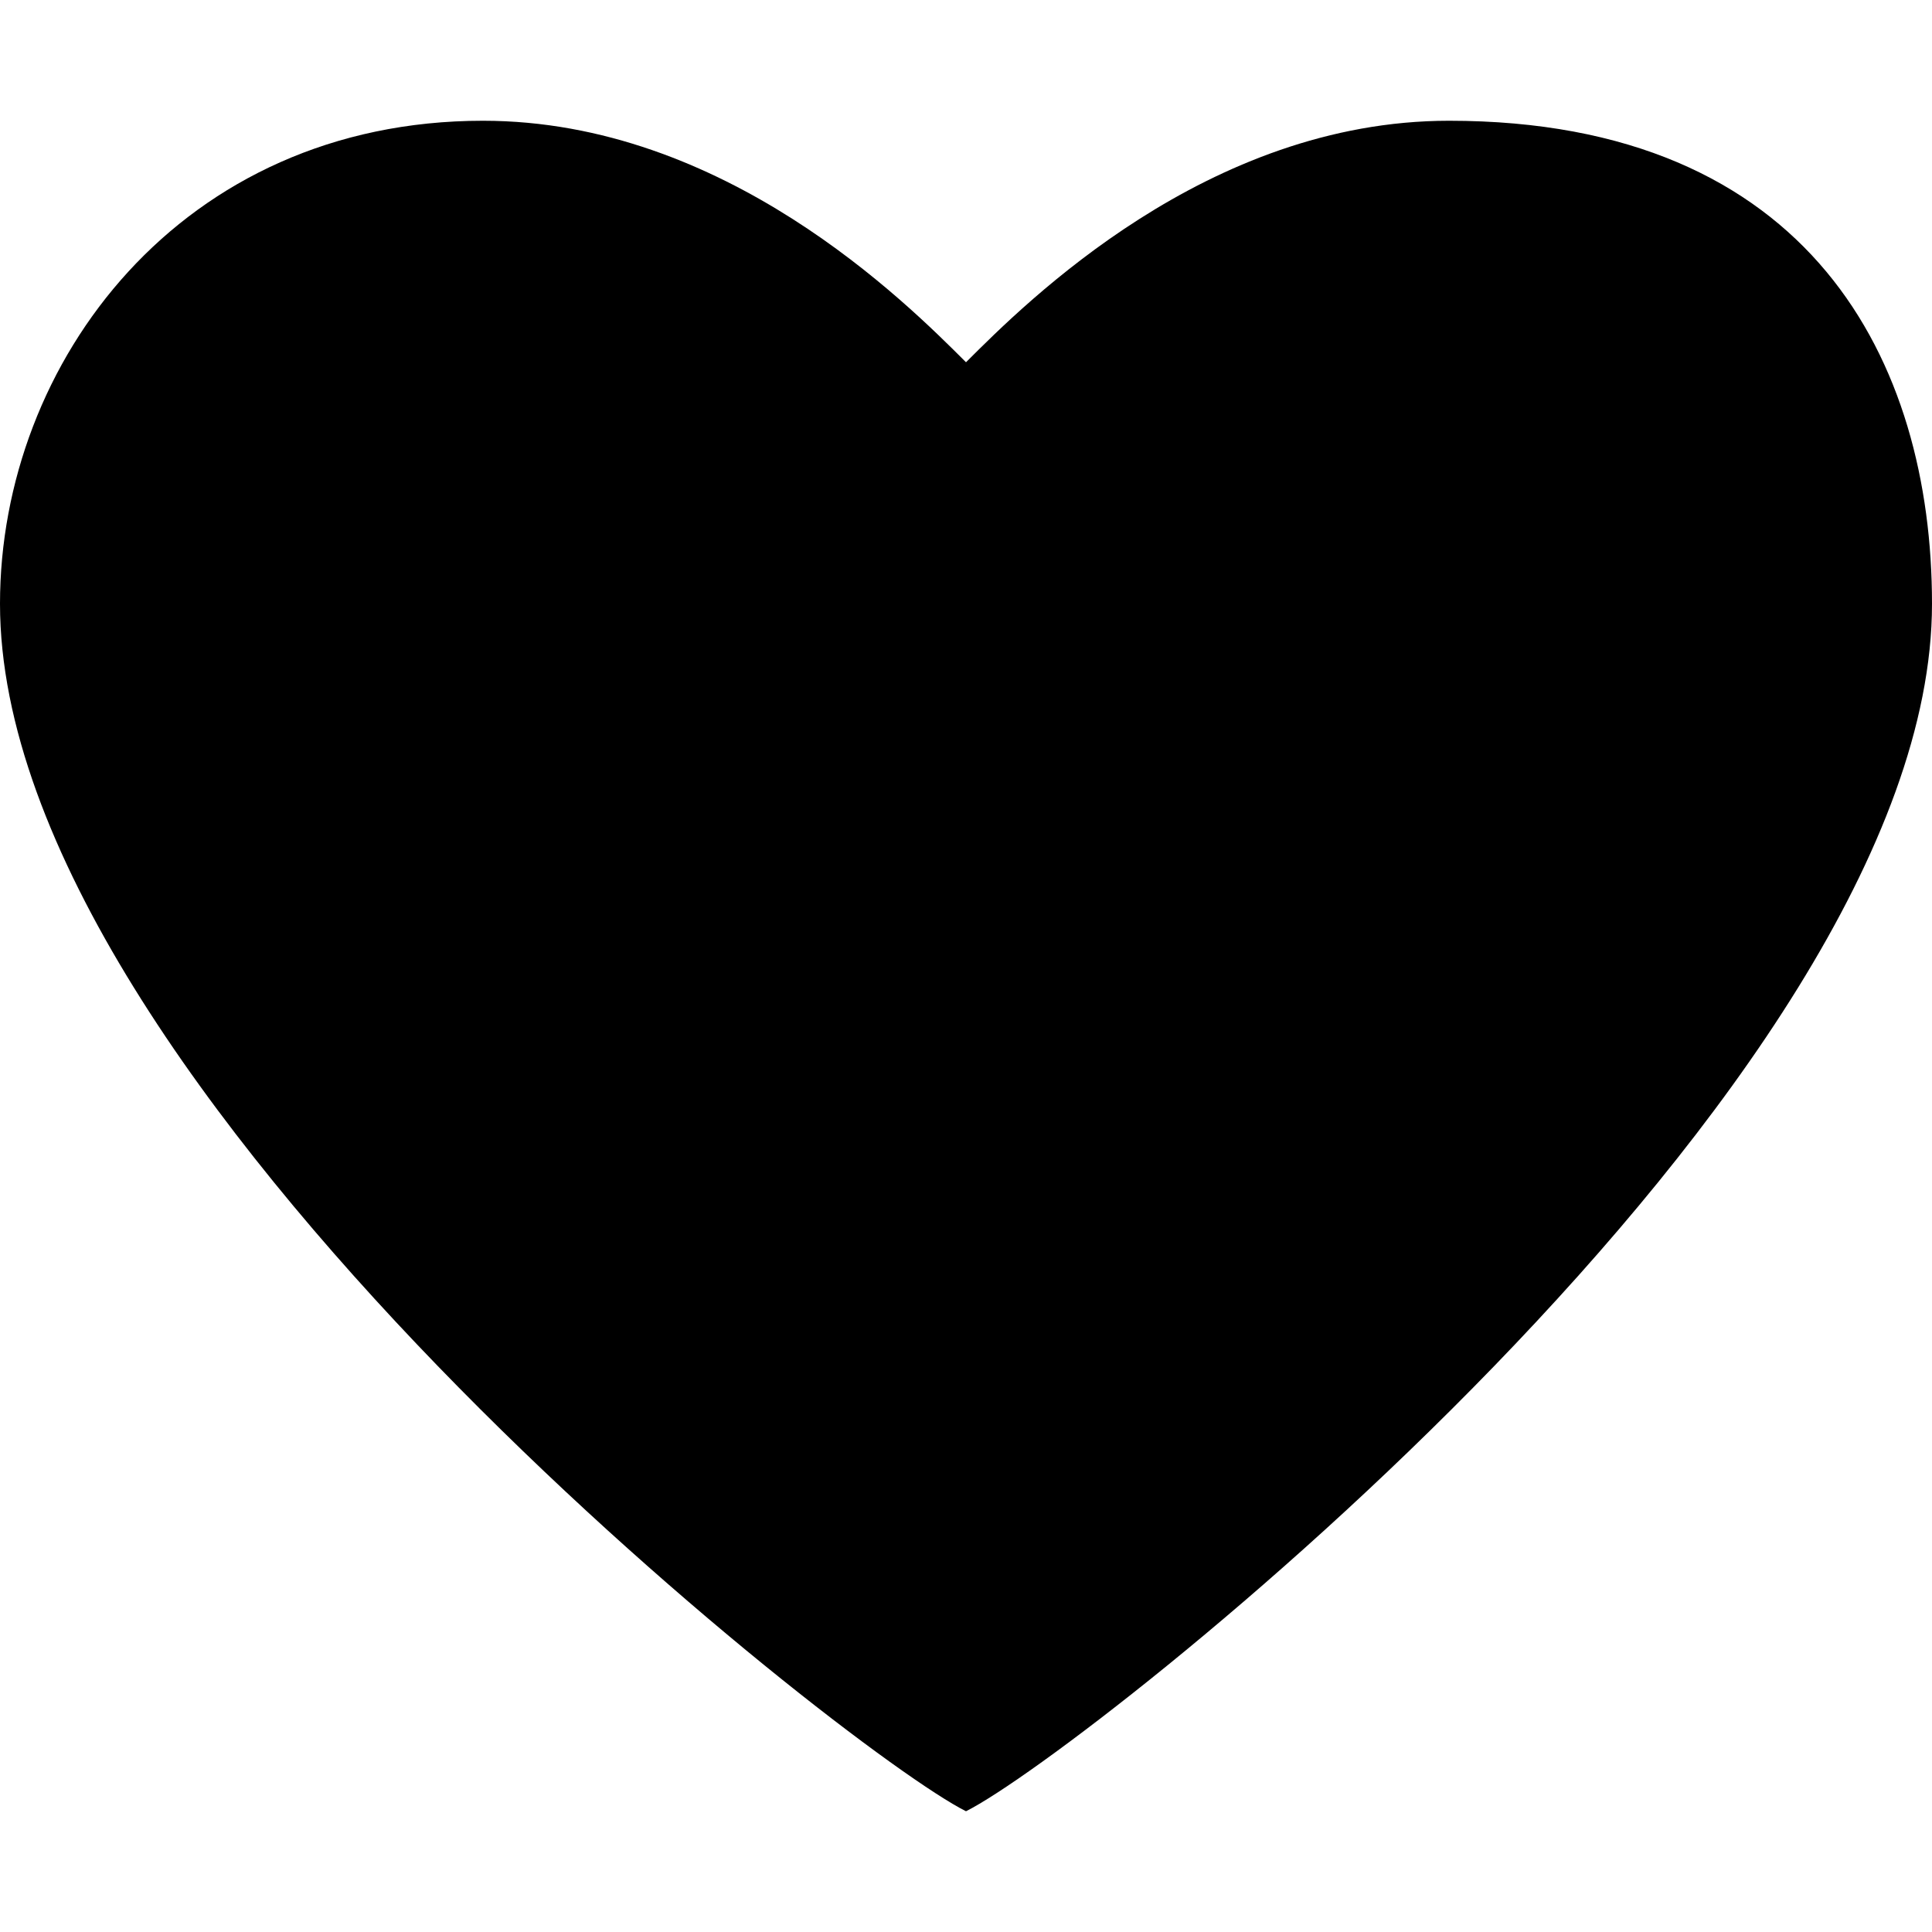
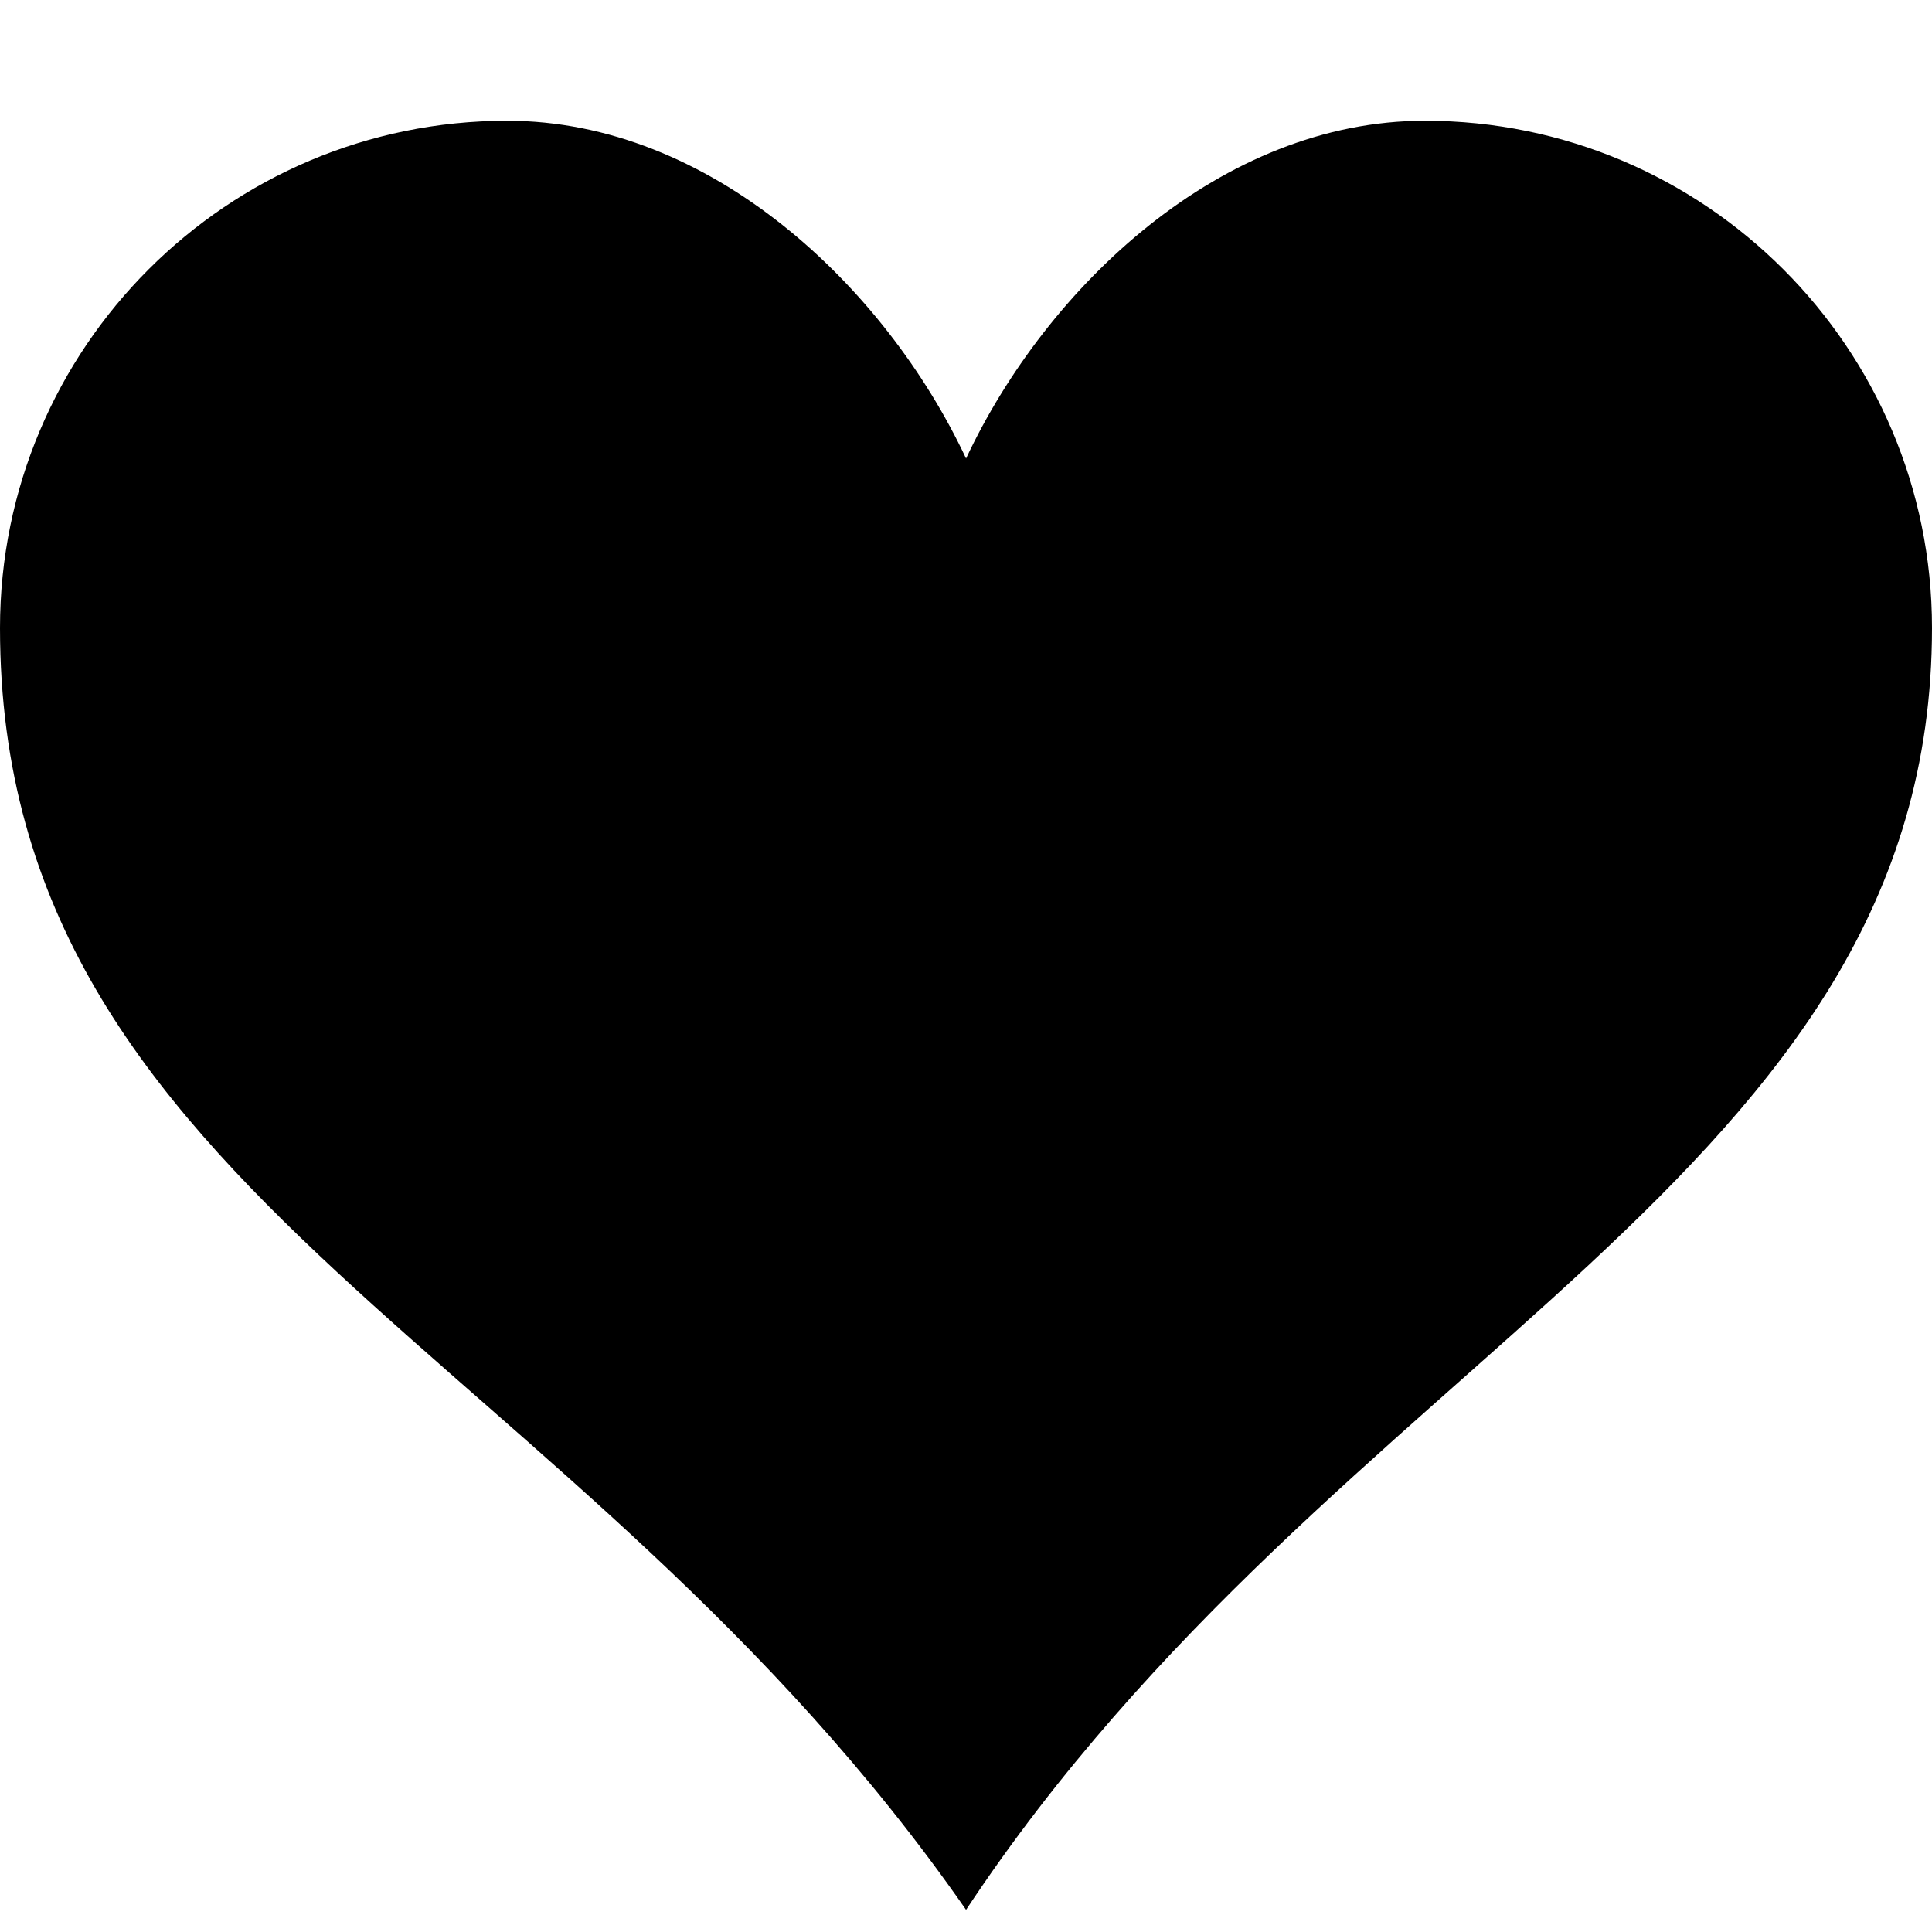
- <svg xmlns="http://www.w3.org/2000/svg" viewBox="0 0 32 32" fill="currentcolor" class="v-icon">
-   <path d="M0 10c0-4 3-8 8-8 4 0 7 3 8 4 1-1 4-4 8-4 6 0 8 4 8 8 0 8-14 19-16 20-2-1-16-12-16-20" />
+ <svg xmlns="http://www.w3.org/2000/svg" viewBox="0 0 32 32" class="v-icon">
+   <path d="M23.6 2c-3.363 0-6.258 2.736-7.599 5.594C14.659 4.736 11.764 2 8.4 2 3.763 2 0 5.764 0 10.401c0 9.433 9.516 11.906 16.001 21.232C22.131 22.365 32 19.533 32 10.401 32 5.764 28.237 2 23.6 2z" />
</svg>
